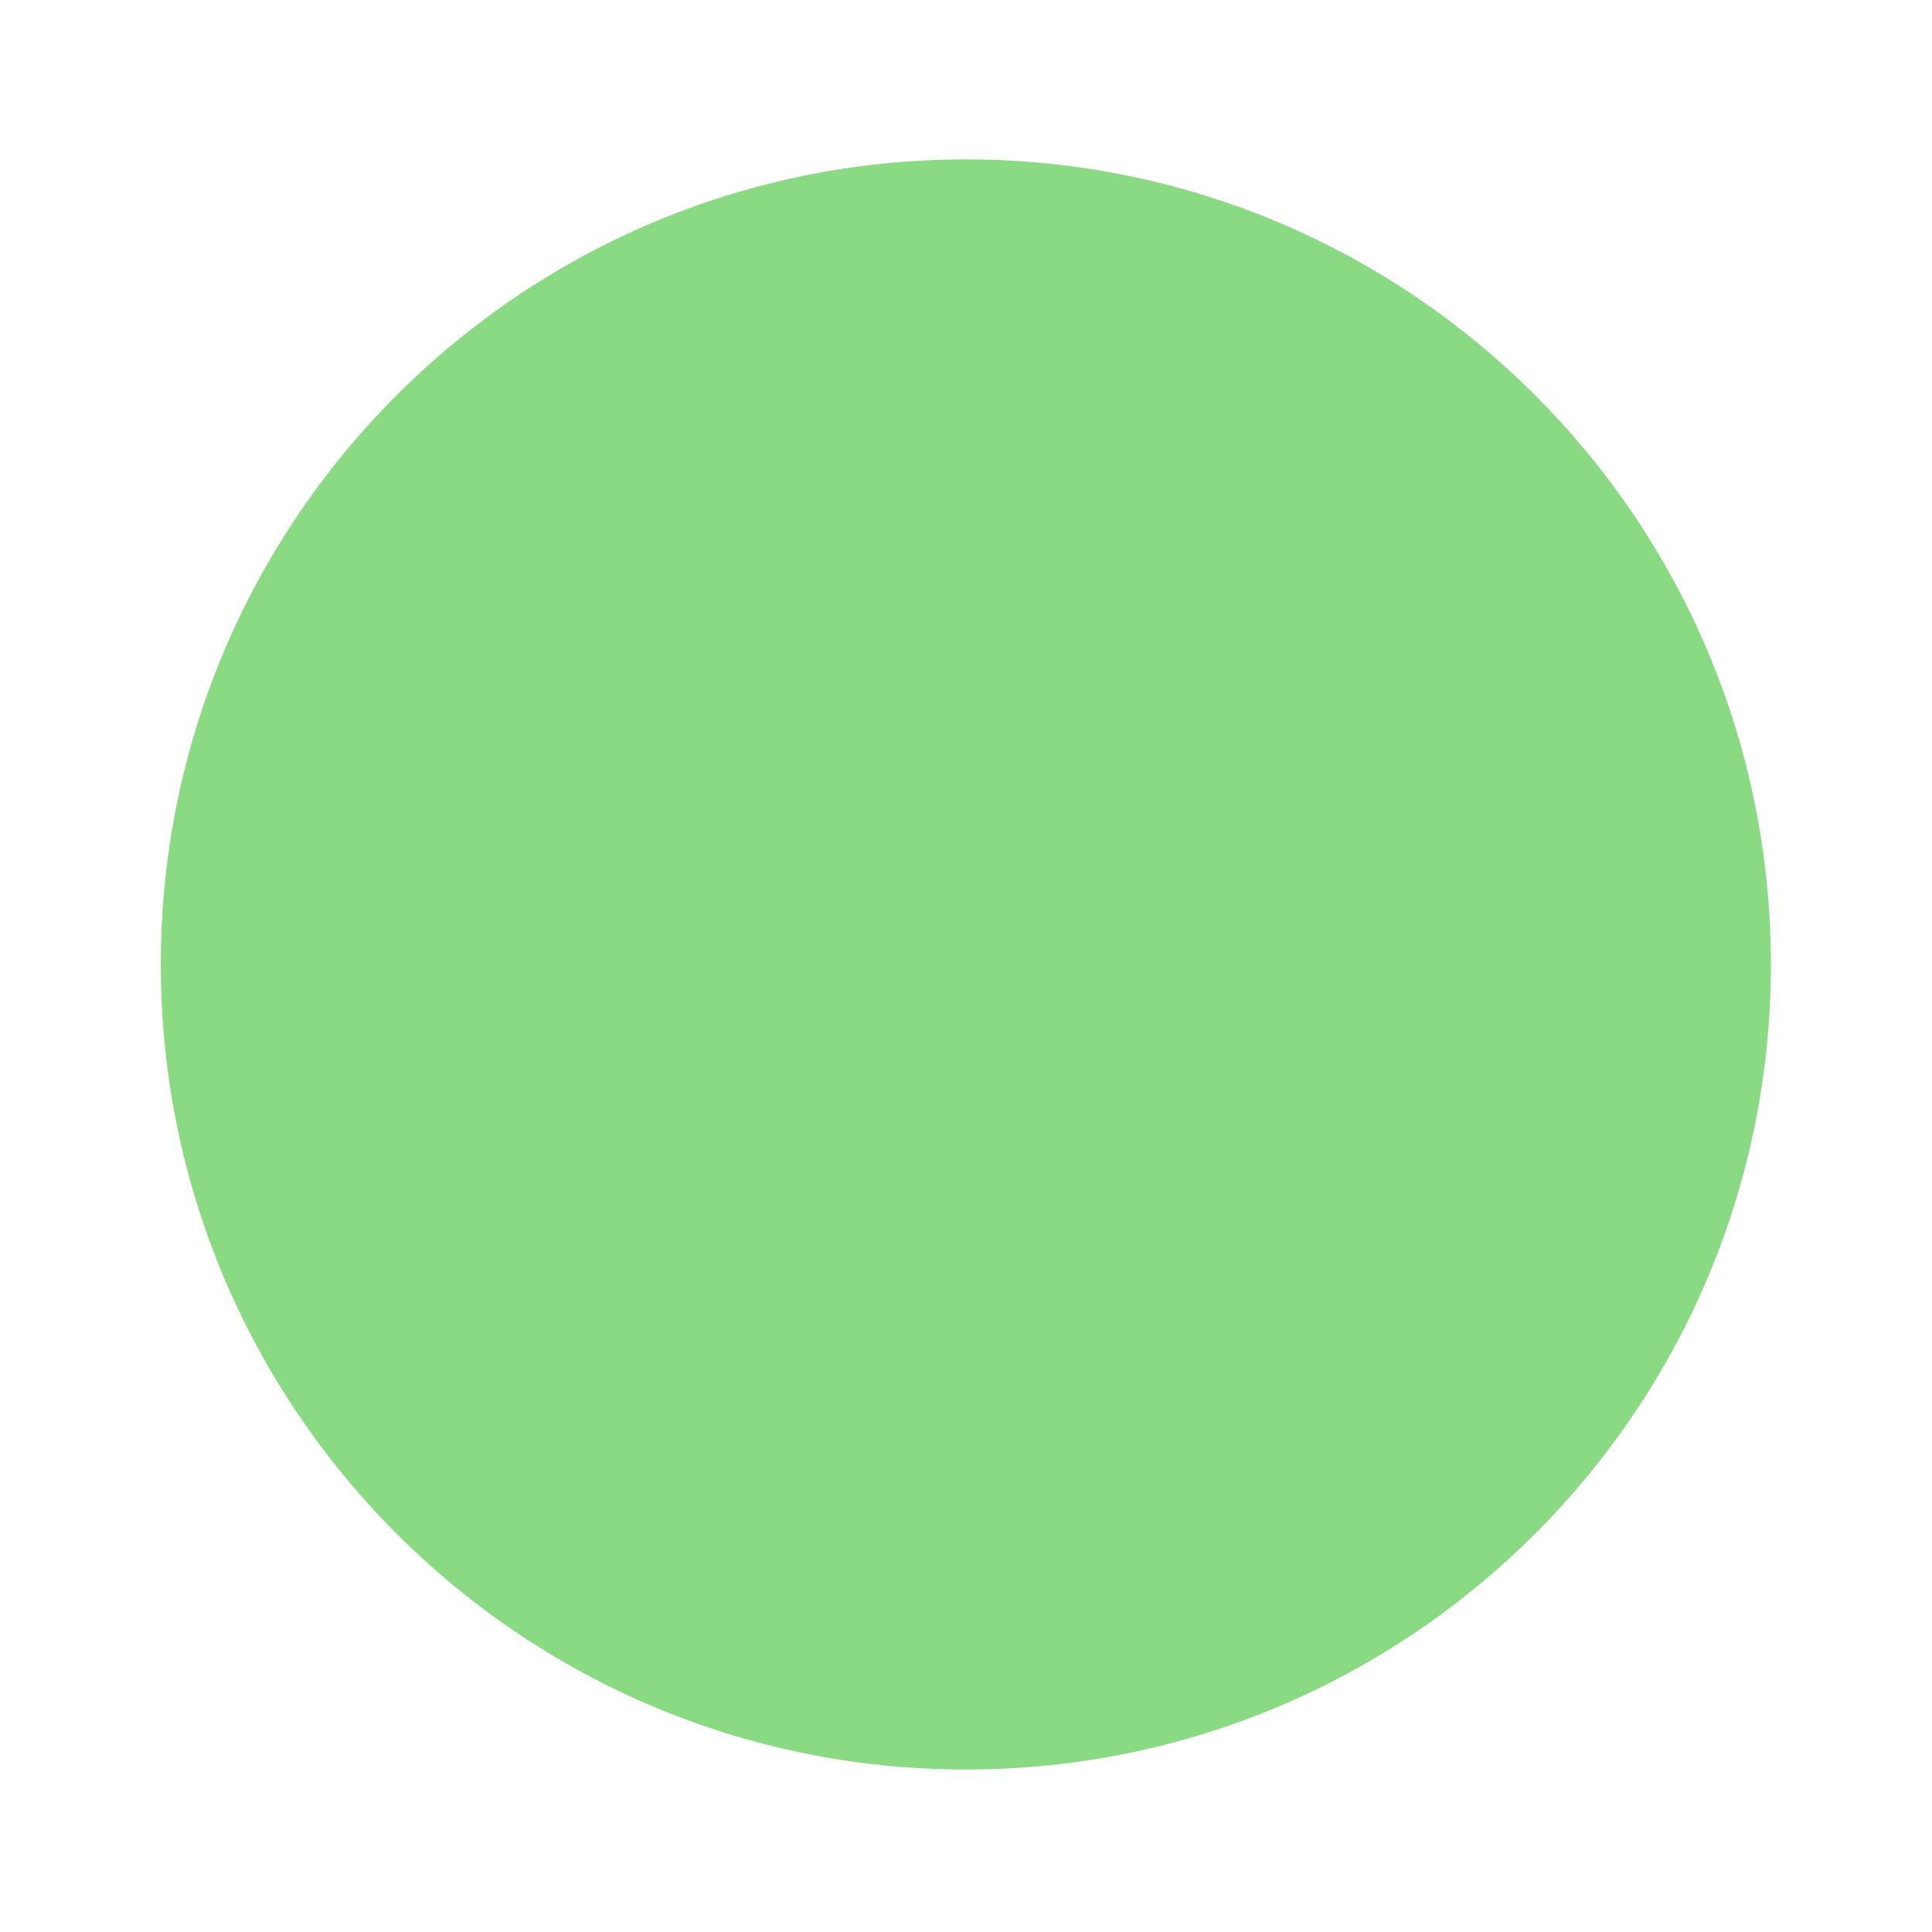
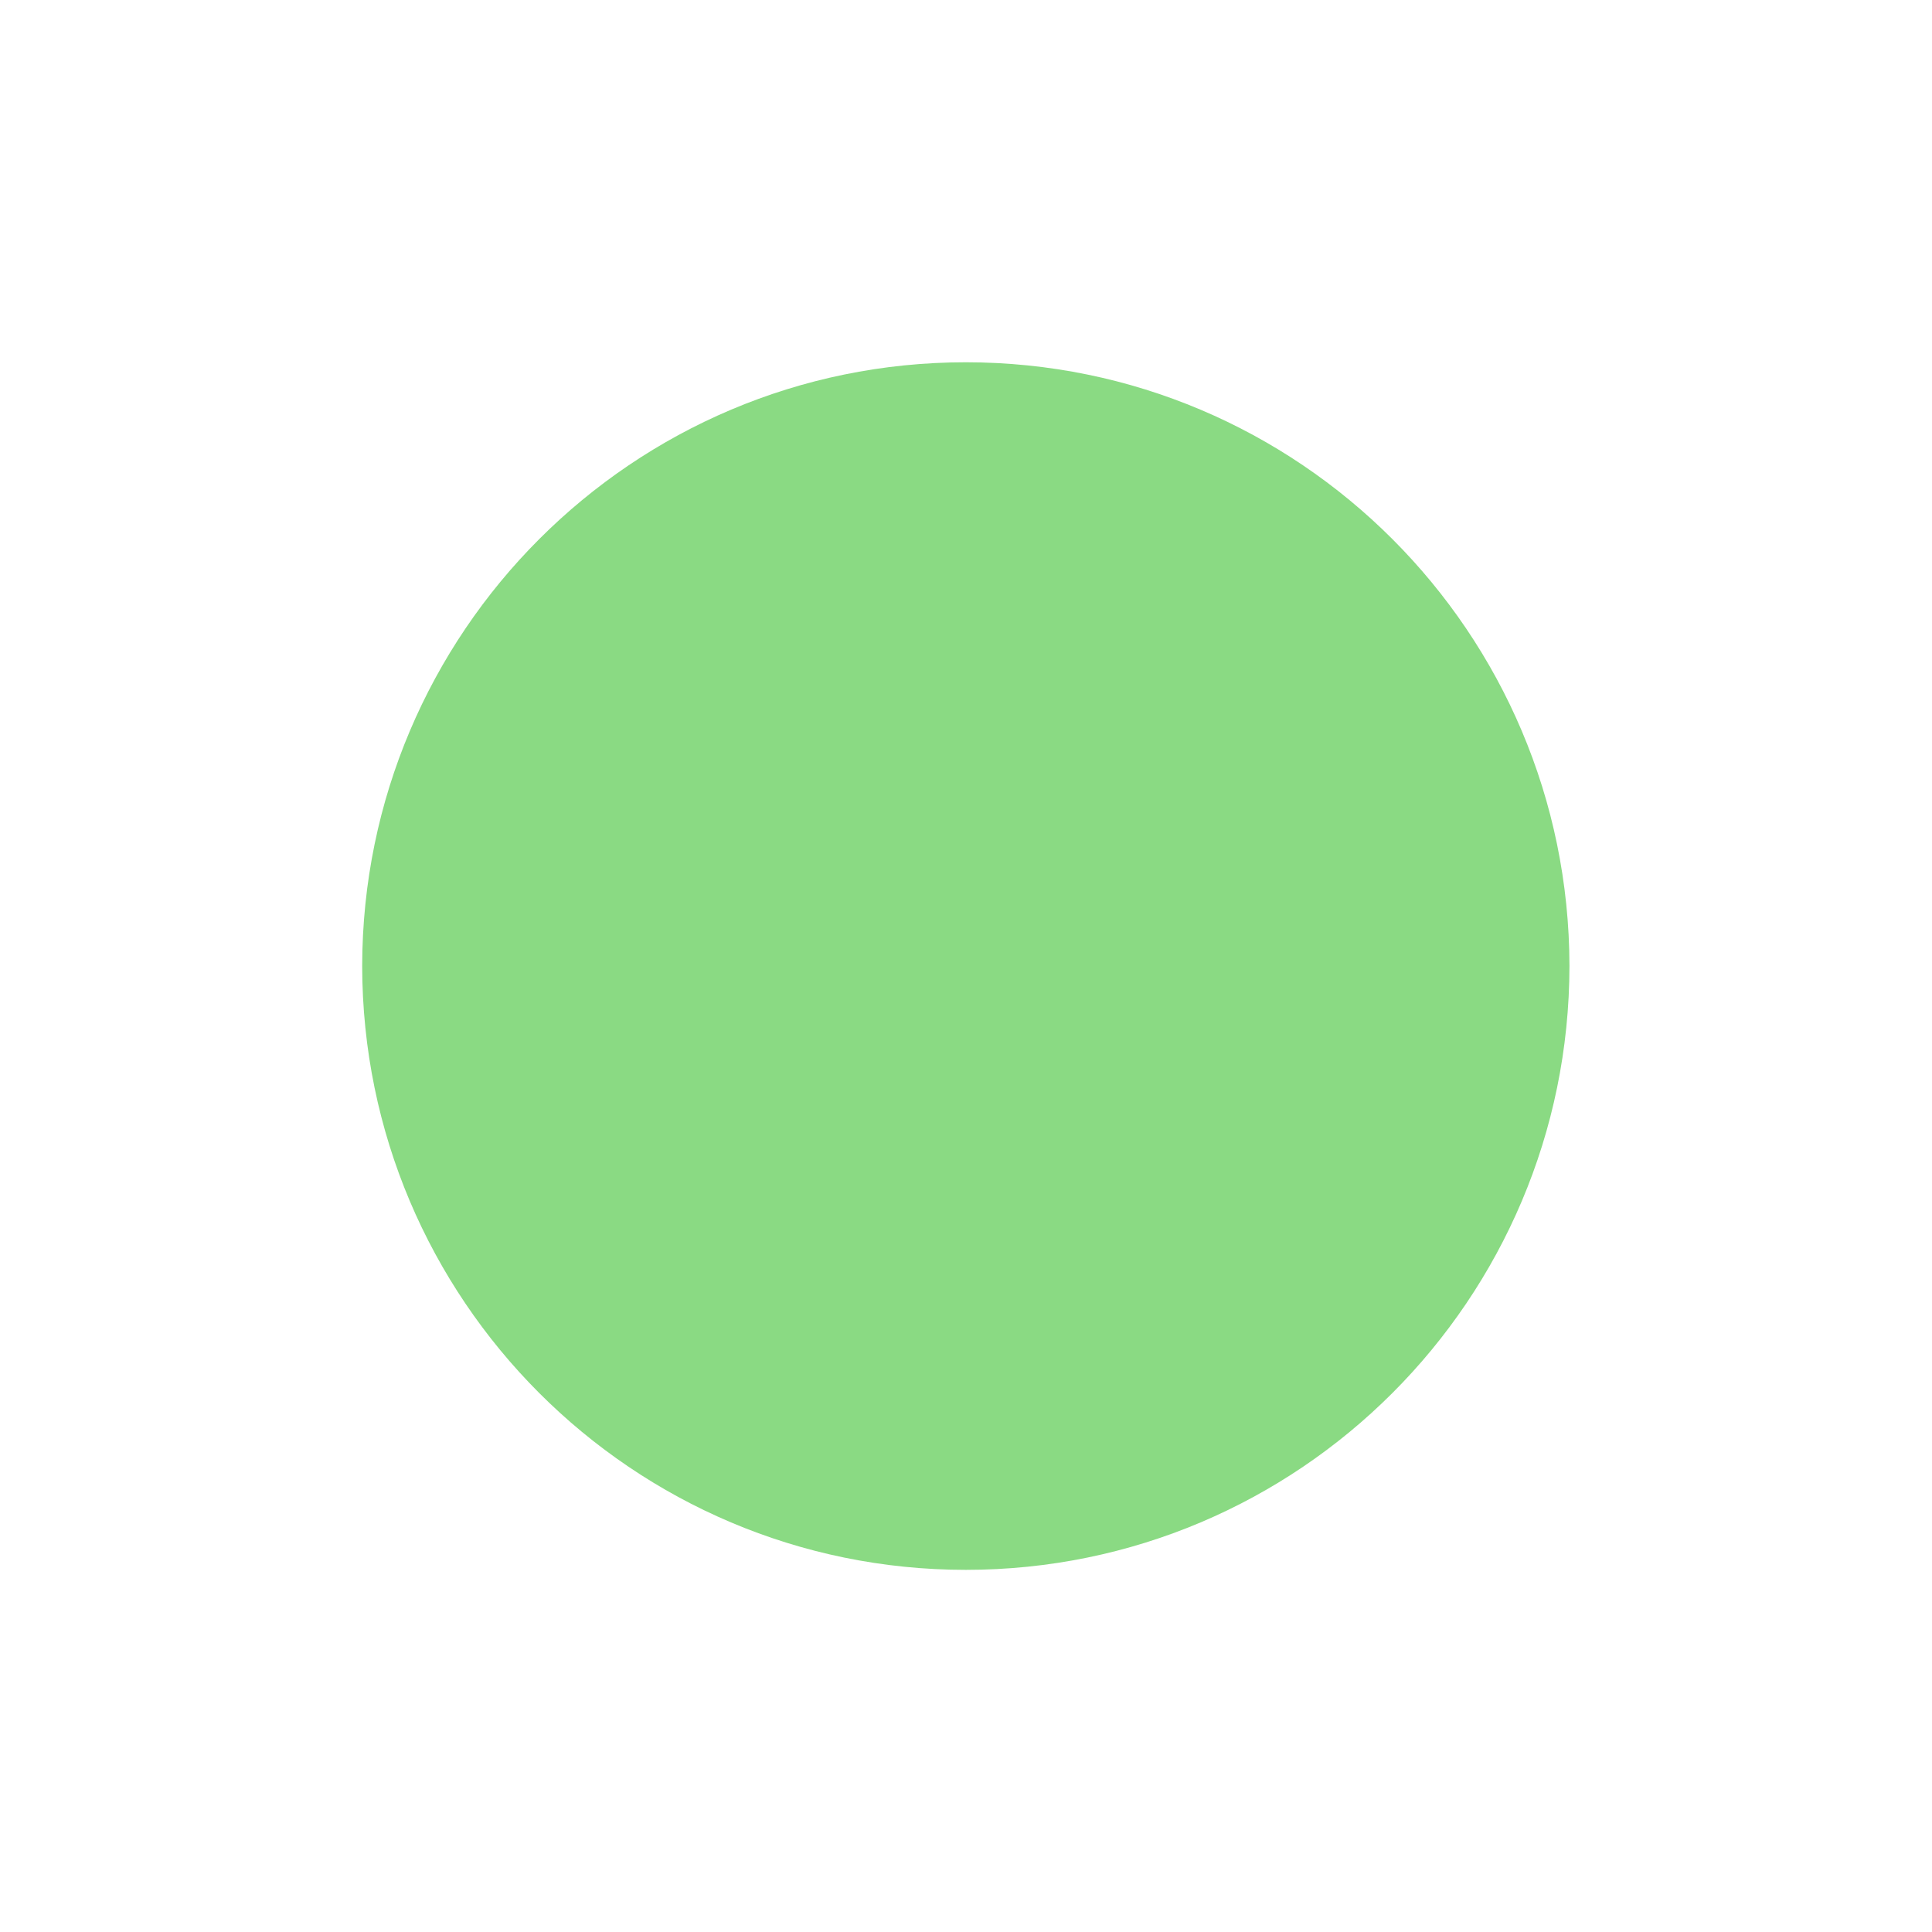
<svg xmlns="http://www.w3.org/2000/svg" width="24" height="24" version="1.1" viewBox="0 0 6.35 6.35">
-   <g transform="translate(.26456 -290.92)">
-     <path d="m5.556 294.09a2.646 2.646 0 0 1-2.646 2.646 2.646 2.646 0 0 1-2.646-2.646 2.646 2.646 0 0 1 2.646-2.646 2.646 2.646 0 0 1 2.646 2.646z" fill="#8ada83" stroke-width=".661" />
+   <g transform="translate(1.0054,-290.1743)">
+     <path d="m 0.185,293.349 a 1.984,1.987 0 0 1 1.984,-1.984 1.984,1.987 0 0 1 1.984,1.984 1.984,1.987 0 0 1 -1.984,1.985 1.984,1.987 0 0 1 -1.984,-1.985 z" fill="#8ada83" stroke-width=".661" />
  </g>
</svg>
